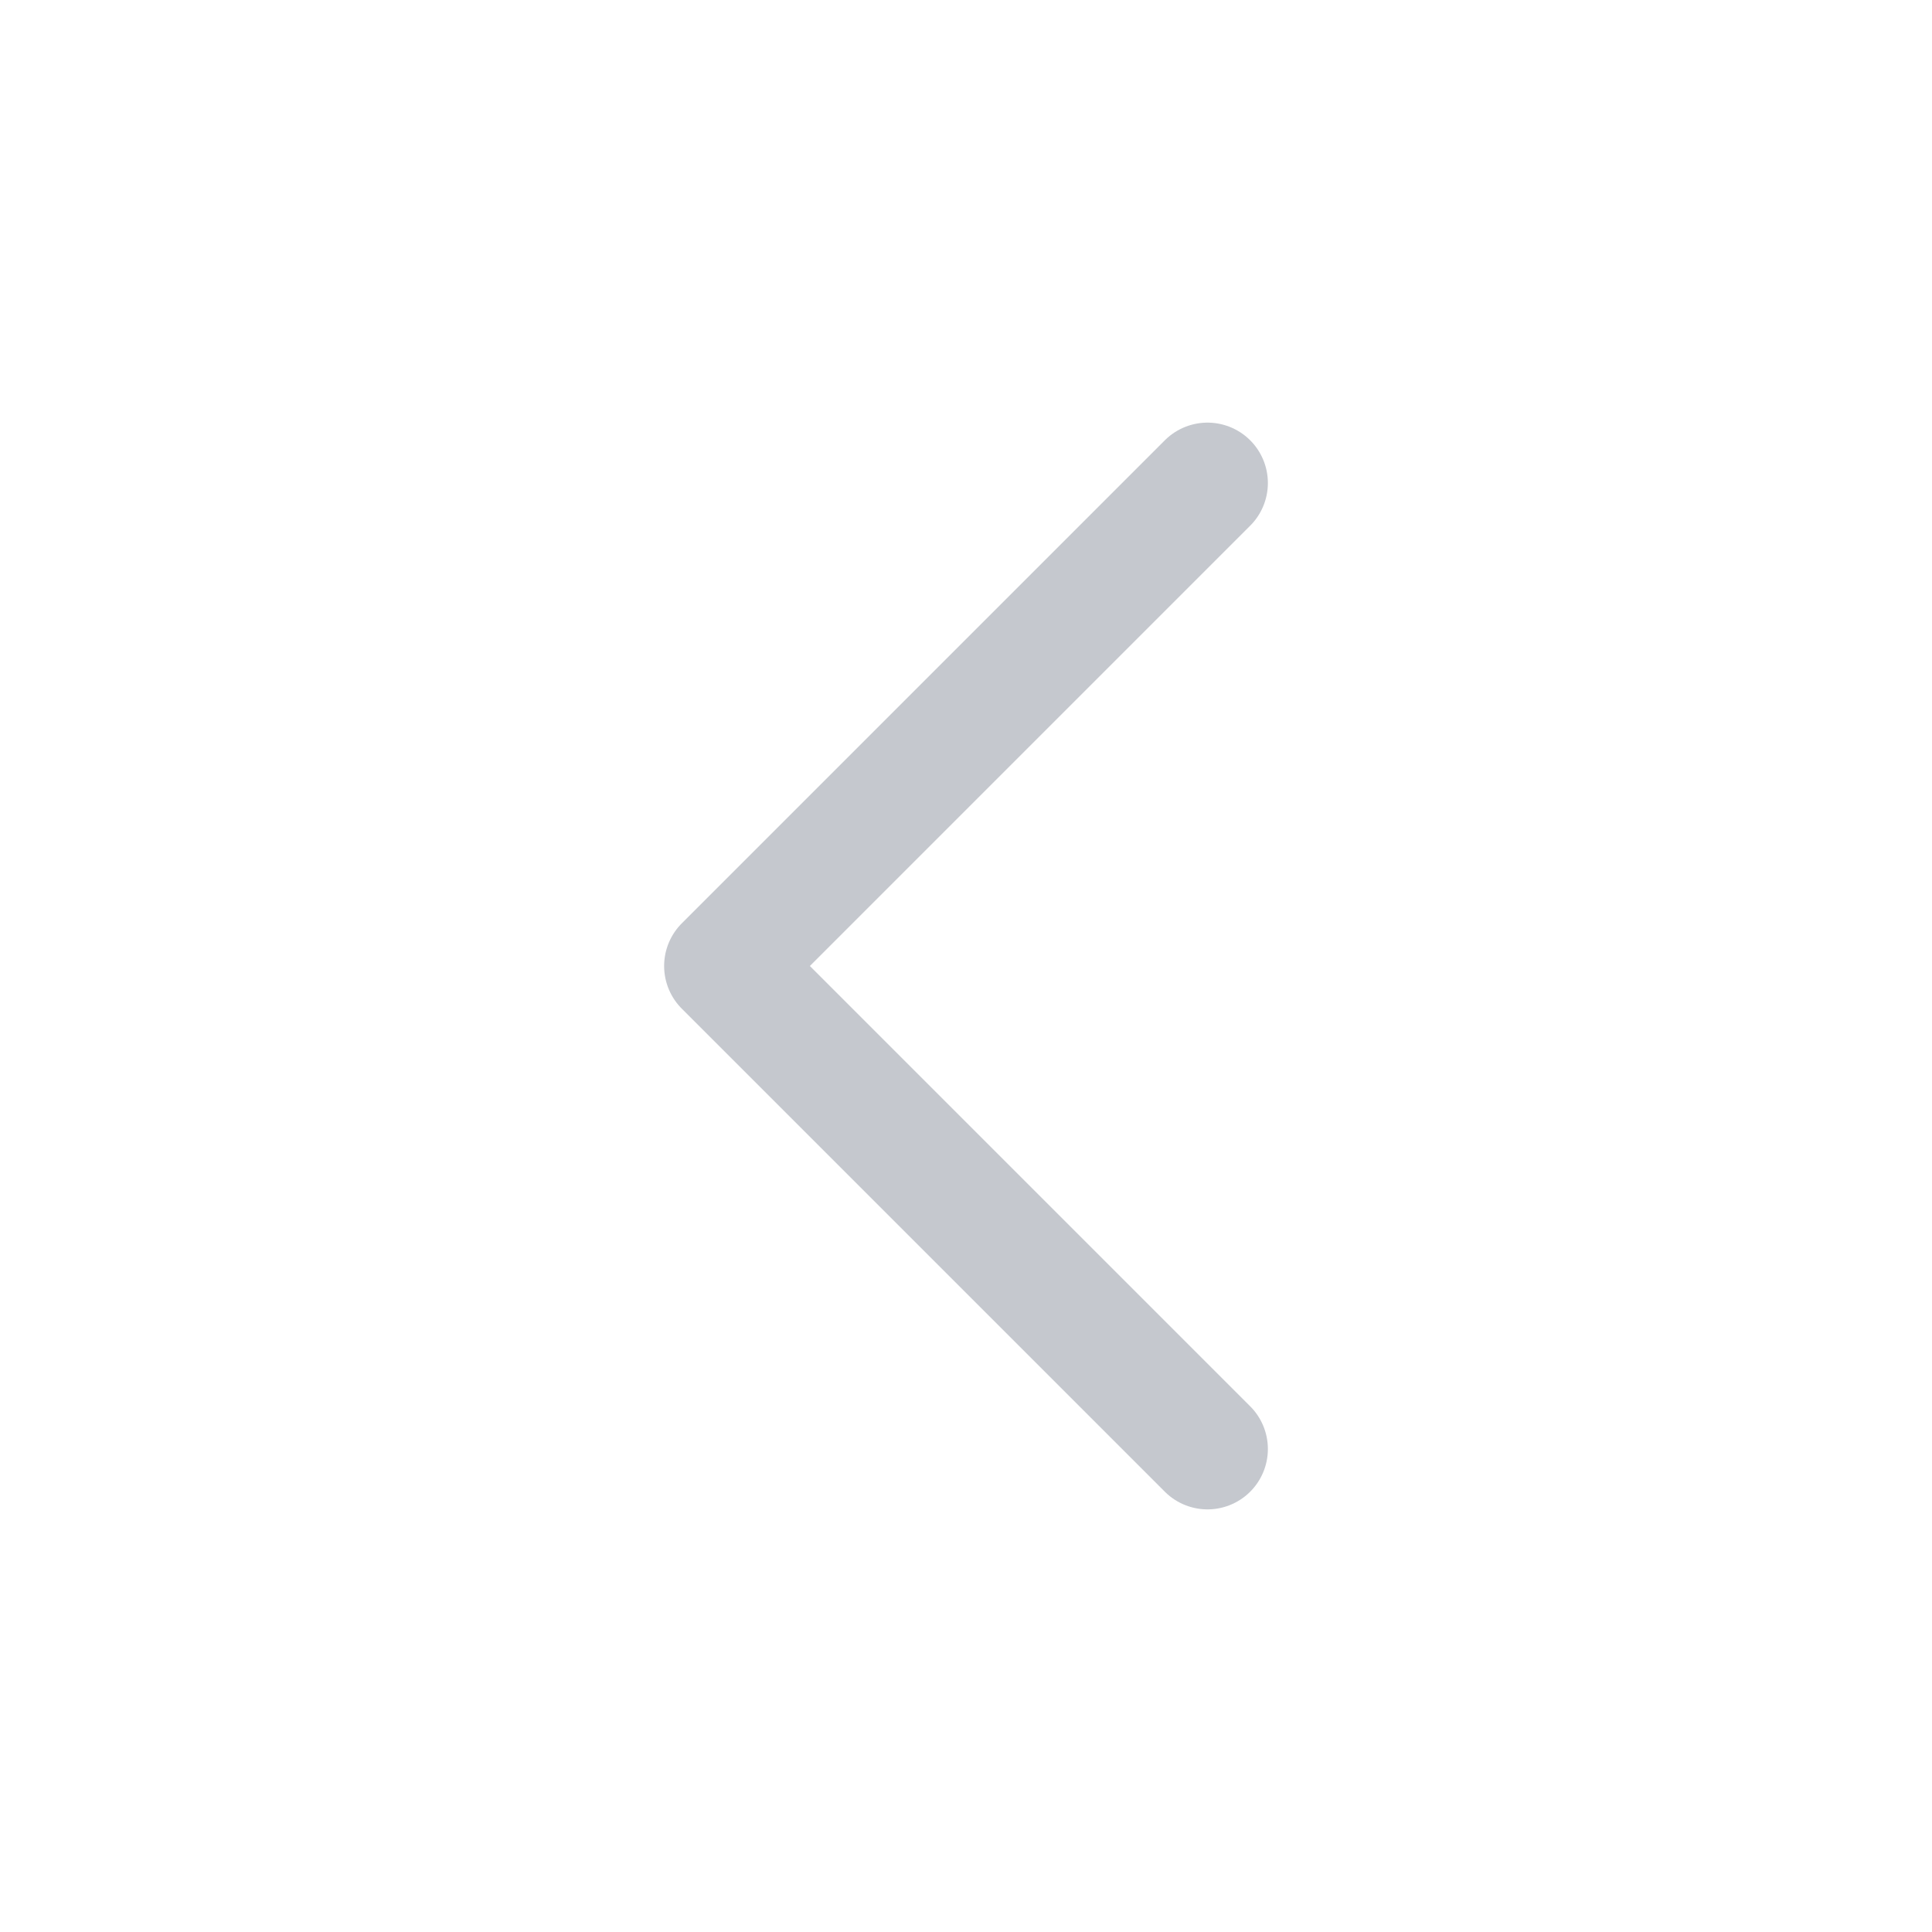
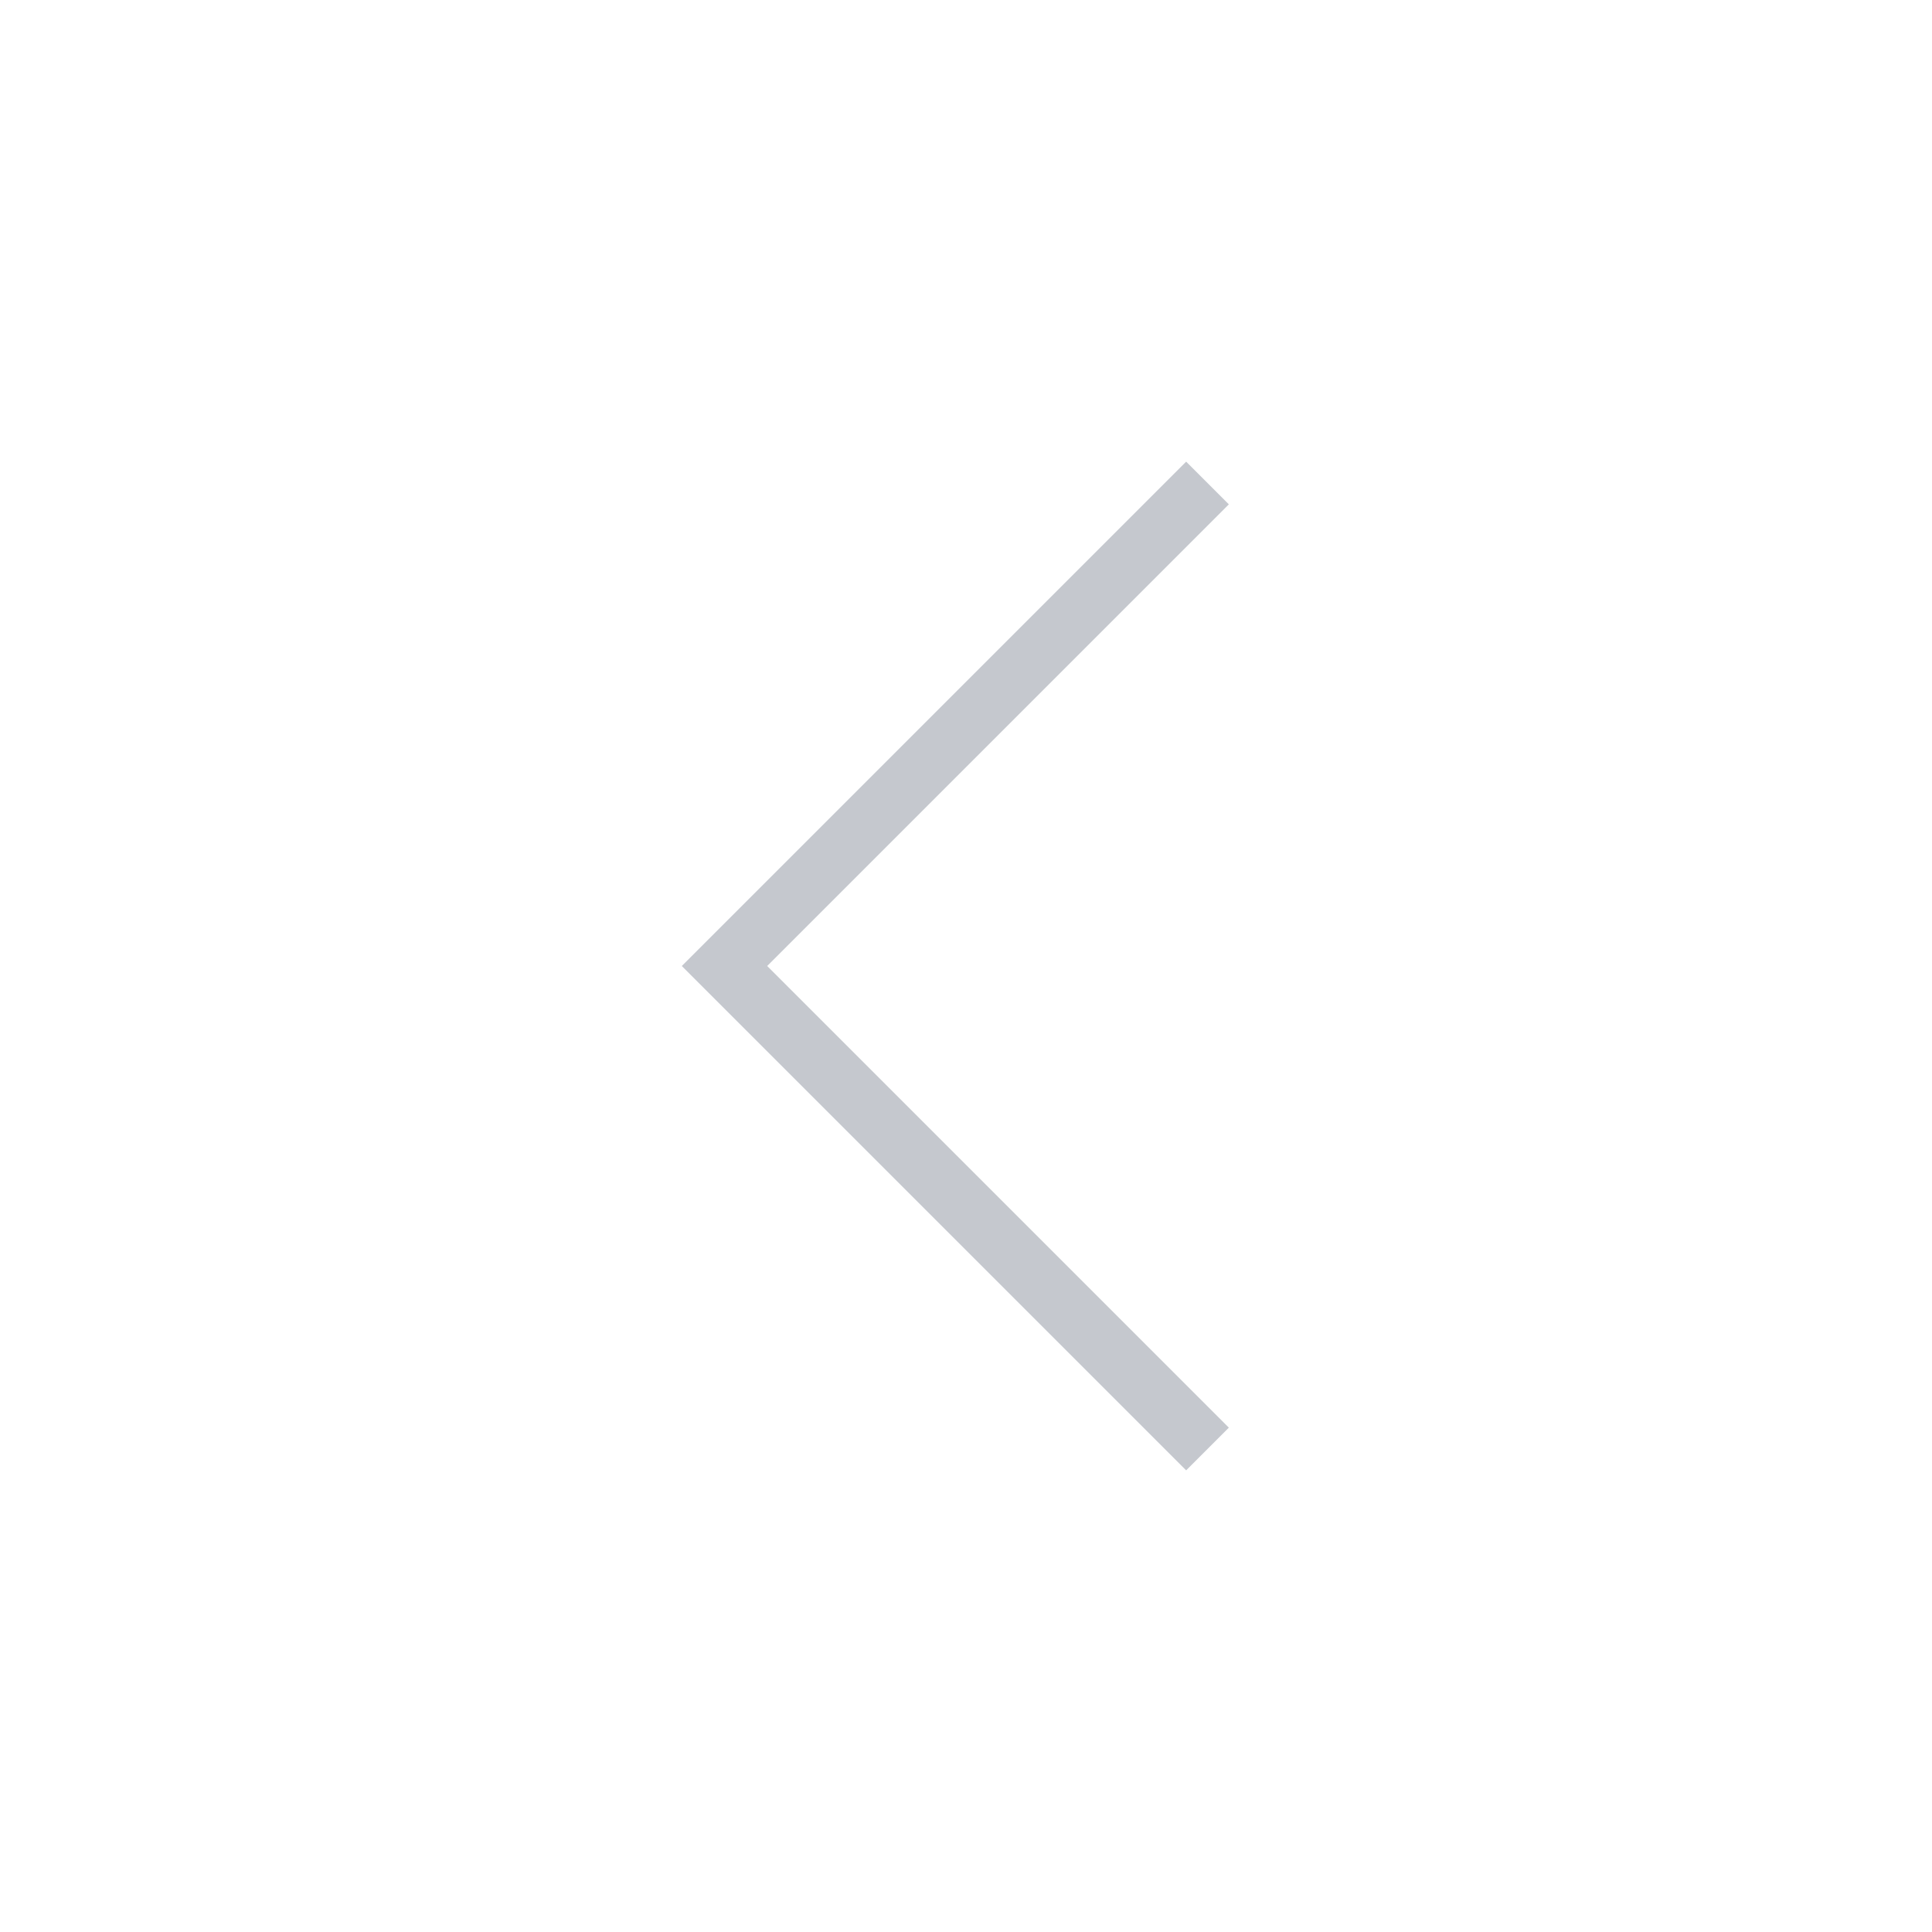
<svg xmlns="http://www.w3.org/2000/svg" width="32" height="32" viewBox="0 0 32 32" fill="none">
-   <path d="M20 24L12 16L20 8" stroke="#C5C8CE" stroke-width="2" stroke-linecap="round" stroke-linejoin="round" />
+   <path d="M20 24L12 16L20 8" stroke="#C5C8CE" strokeWidth="2" strokeLinecap="round" strokeLinejoin="round" />
</svg>
